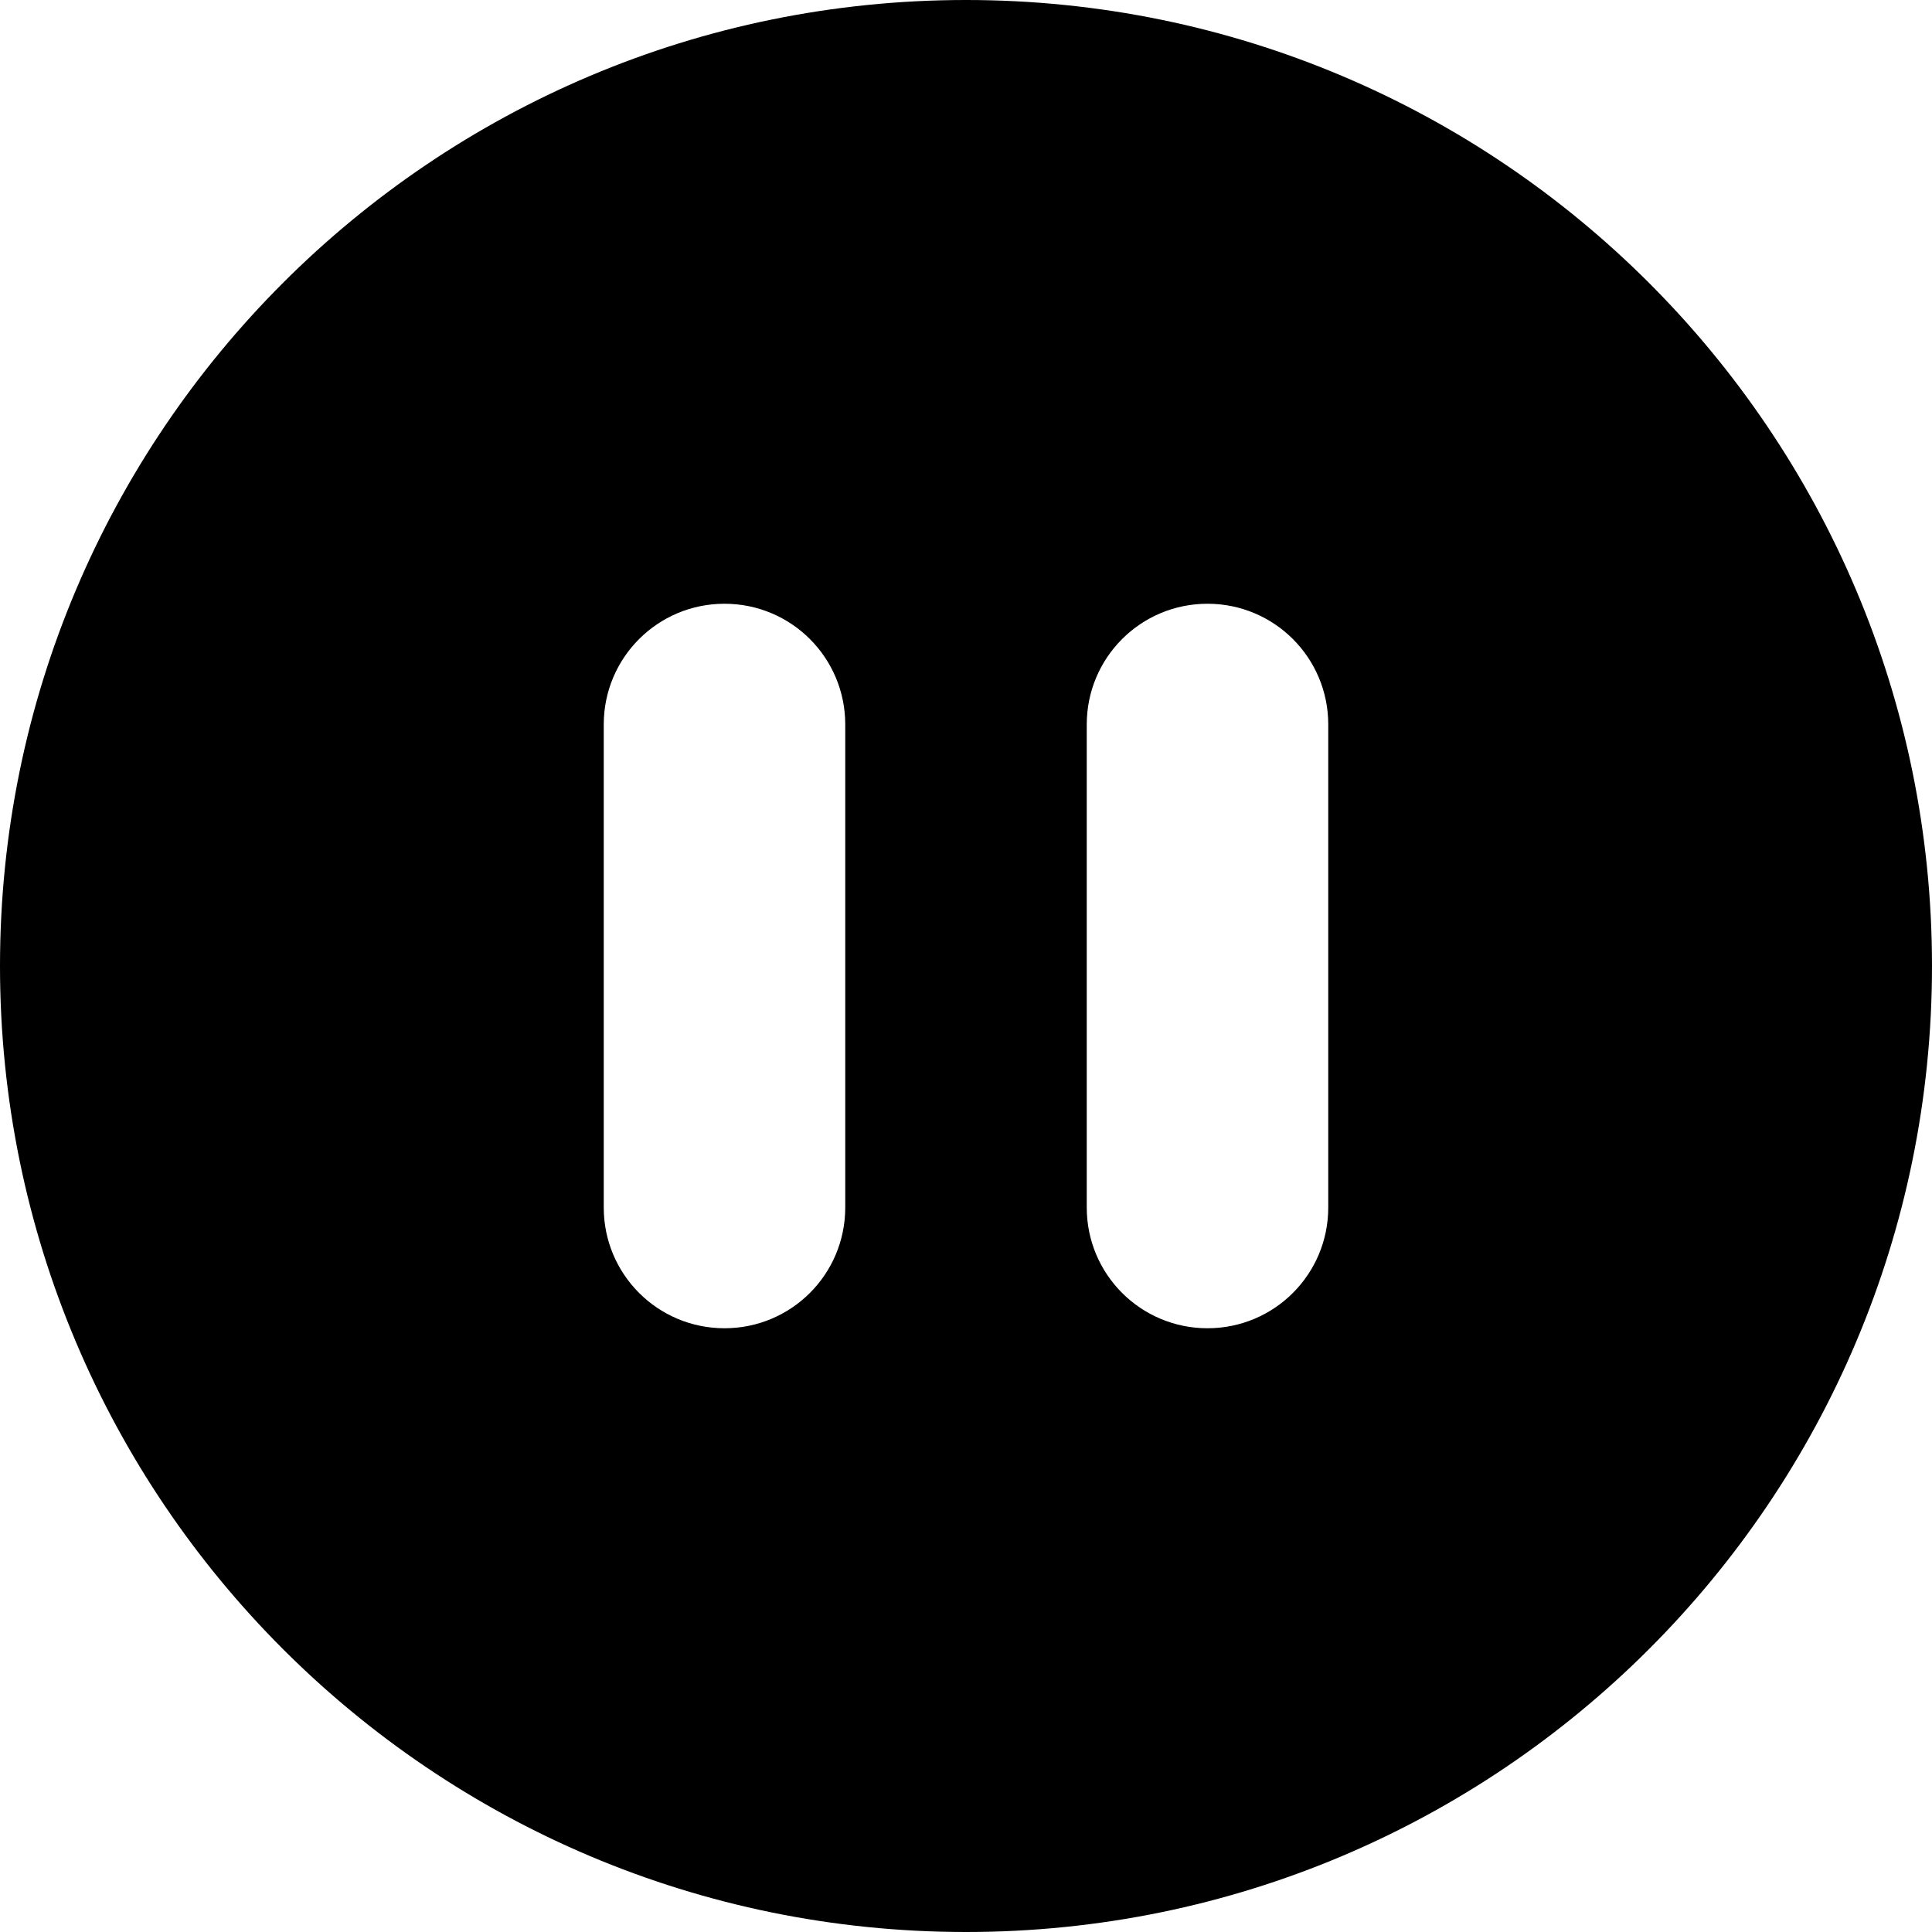
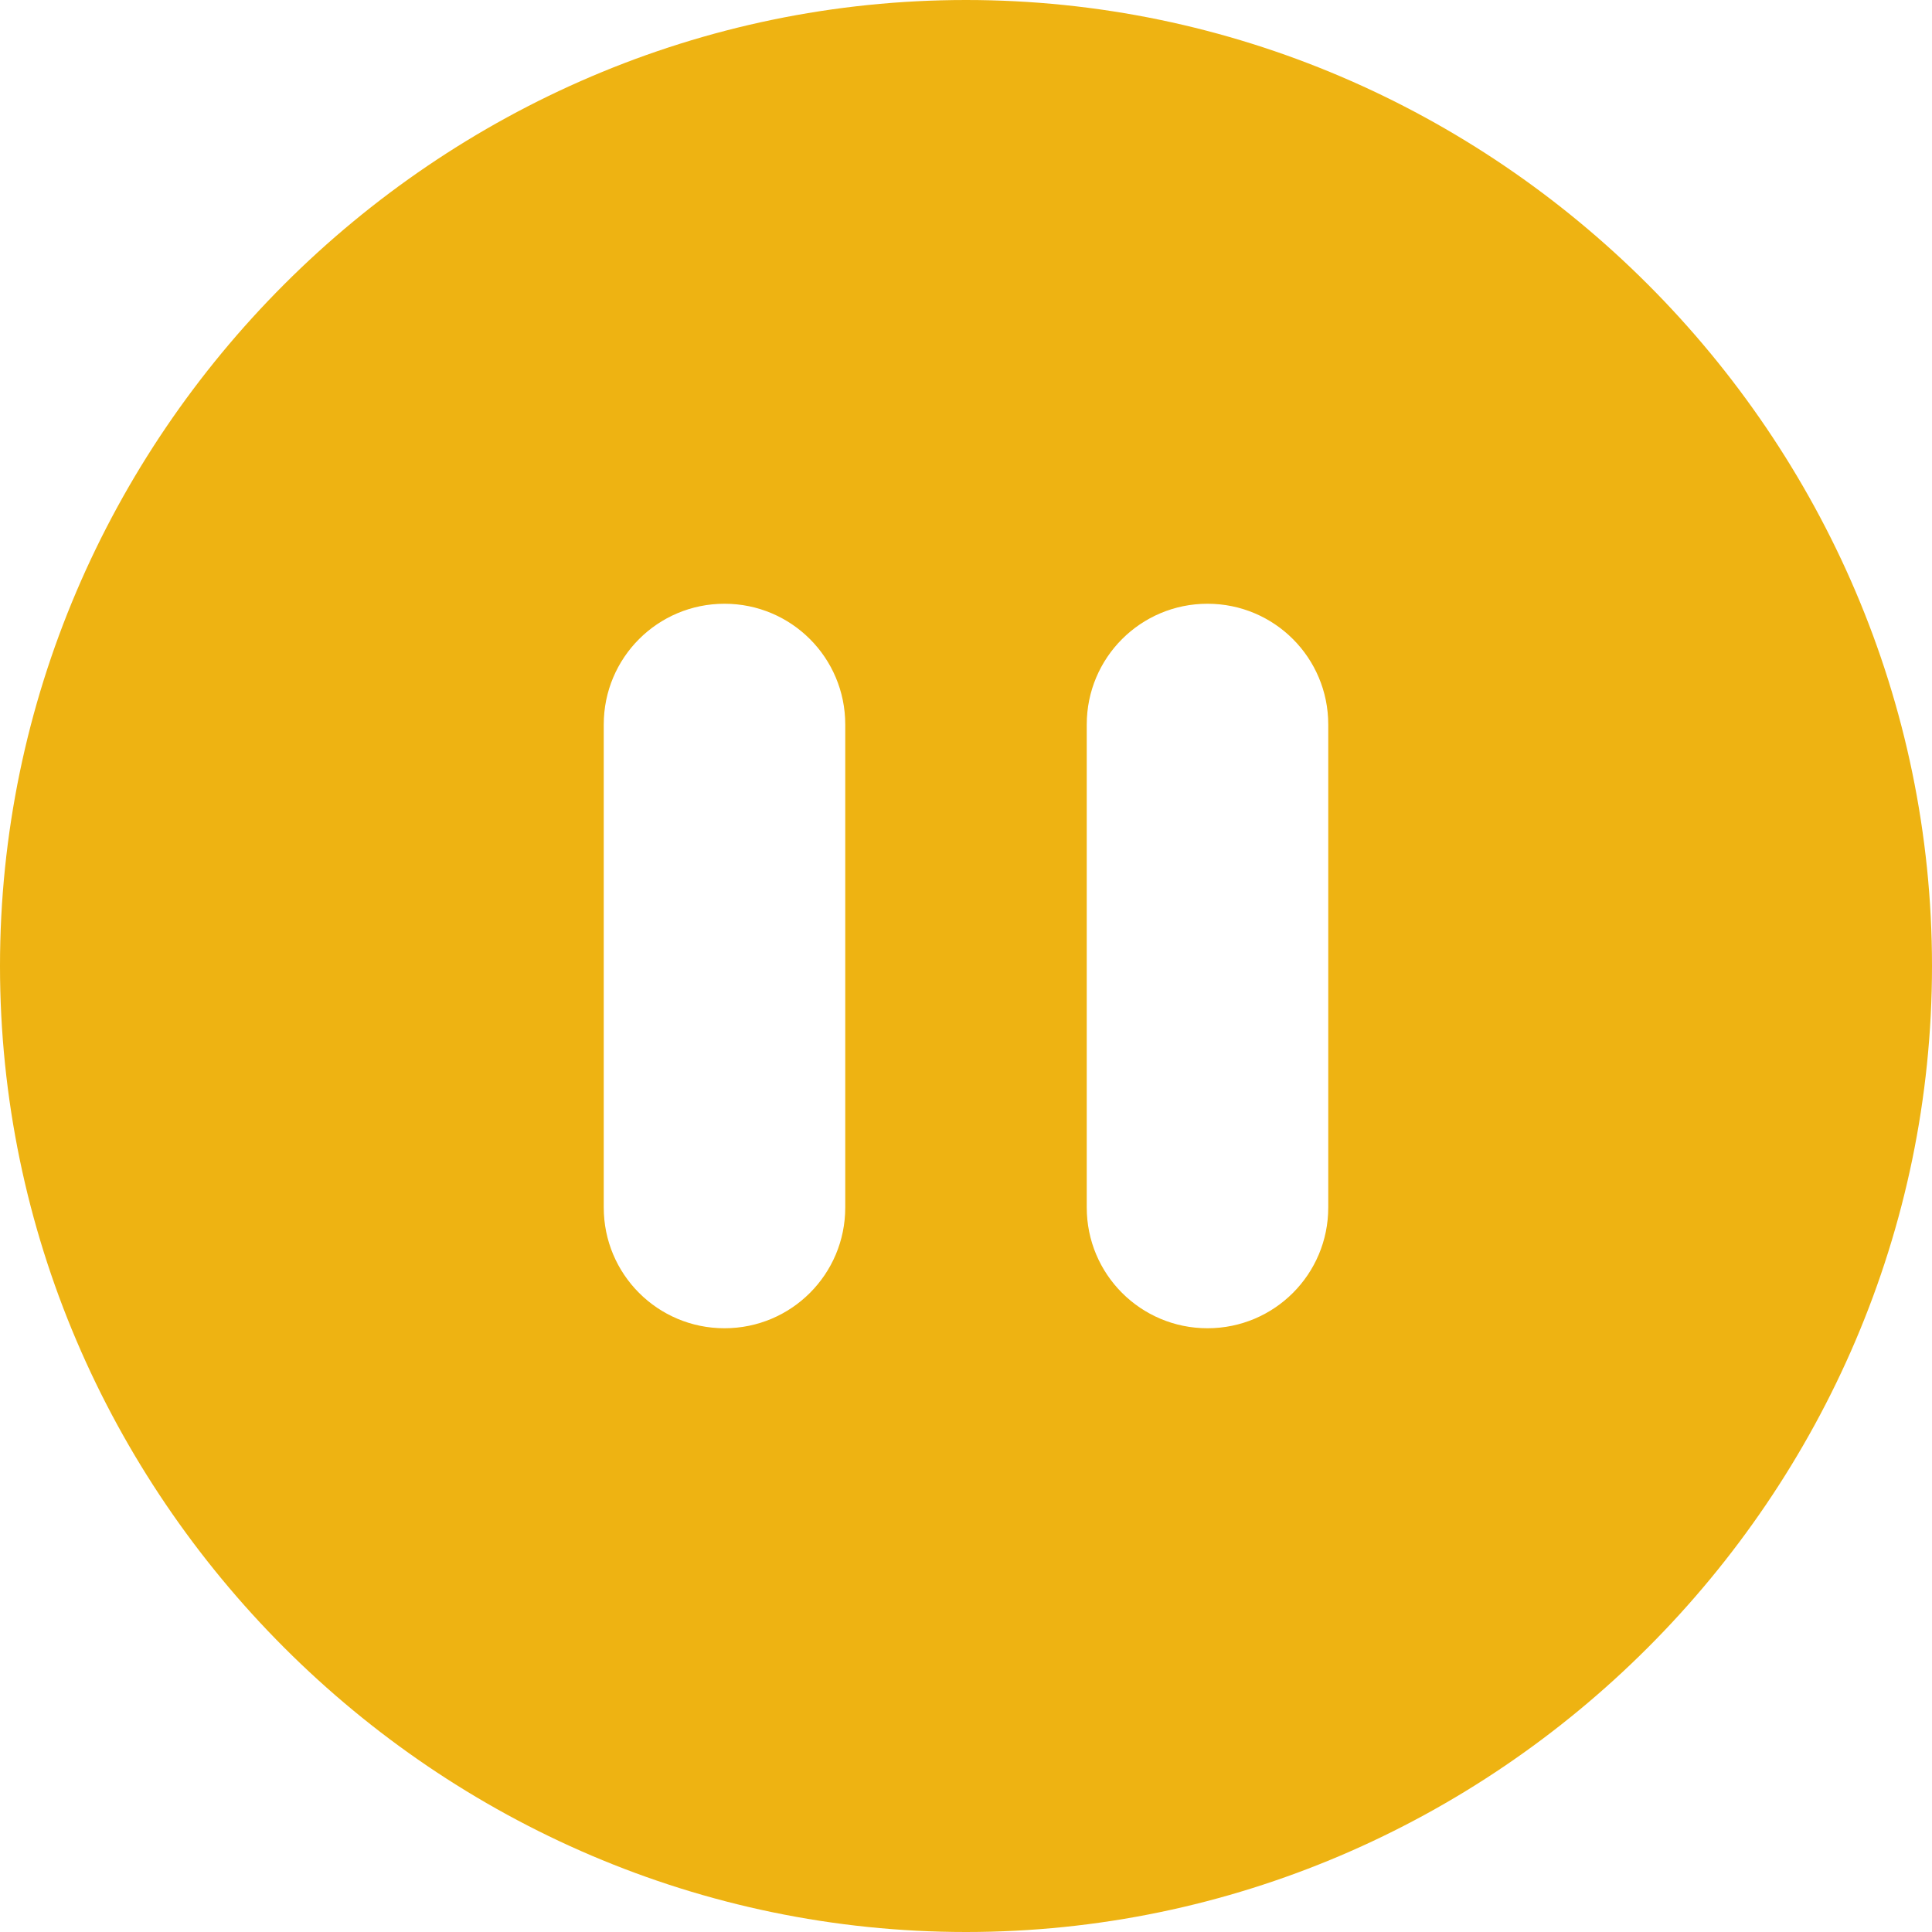
- <svg xmlns="http://www.w3.org/2000/svg" viewBox="0 0 512 512">
-   <path d="M256 512A256 256 0 1 0 256 0a256 256 0 1 0 0 512zM224 192V320c0 17.7-14.3 32-32 32s-32-14.3-32-32V192c0-17.7 14.3-32 32-32s32 14.3 32 32zm128 0V320c0 17.7-14.3 32-32 32s-32-14.3-32-32V192c0-17.7 14.3-32 32-32s32 14.3 32 32z" />
+ <svg xmlns="http://www.w3.org/2000/svg" width="100%" height="100%" viewBox="0 0 512 512" version="1.1" xml:space="preserve" style="fill-rule:evenodd;clip-rule:evenodd;stroke-linejoin:round;stroke-miterlimit:2;">
+   <path d="M256,512C396.437,512 512,396.437 512,256C512,115.563 396.437,0 256,0C115.563,0 -0,115.563 0,256C0,396.437 115.563,512 256,512ZM224,192L224,320C224,337.7 209.7,352 192,352C174.3,352 160,337.7 160,320L160,192C160,174.3 174.3,160 192,160C209.7,160 224,174.3 224,192ZM352,192L352,320C352,337.7 337.7,352 320,352C302.3,352 288,337.7 288,320L288,192C288,174.3 302.3,160 320,160C337.7,160 352,174.3 352,192Z" style="fill:rgb(238,179,18);fill-rule:nonzero;" />
</svg>
